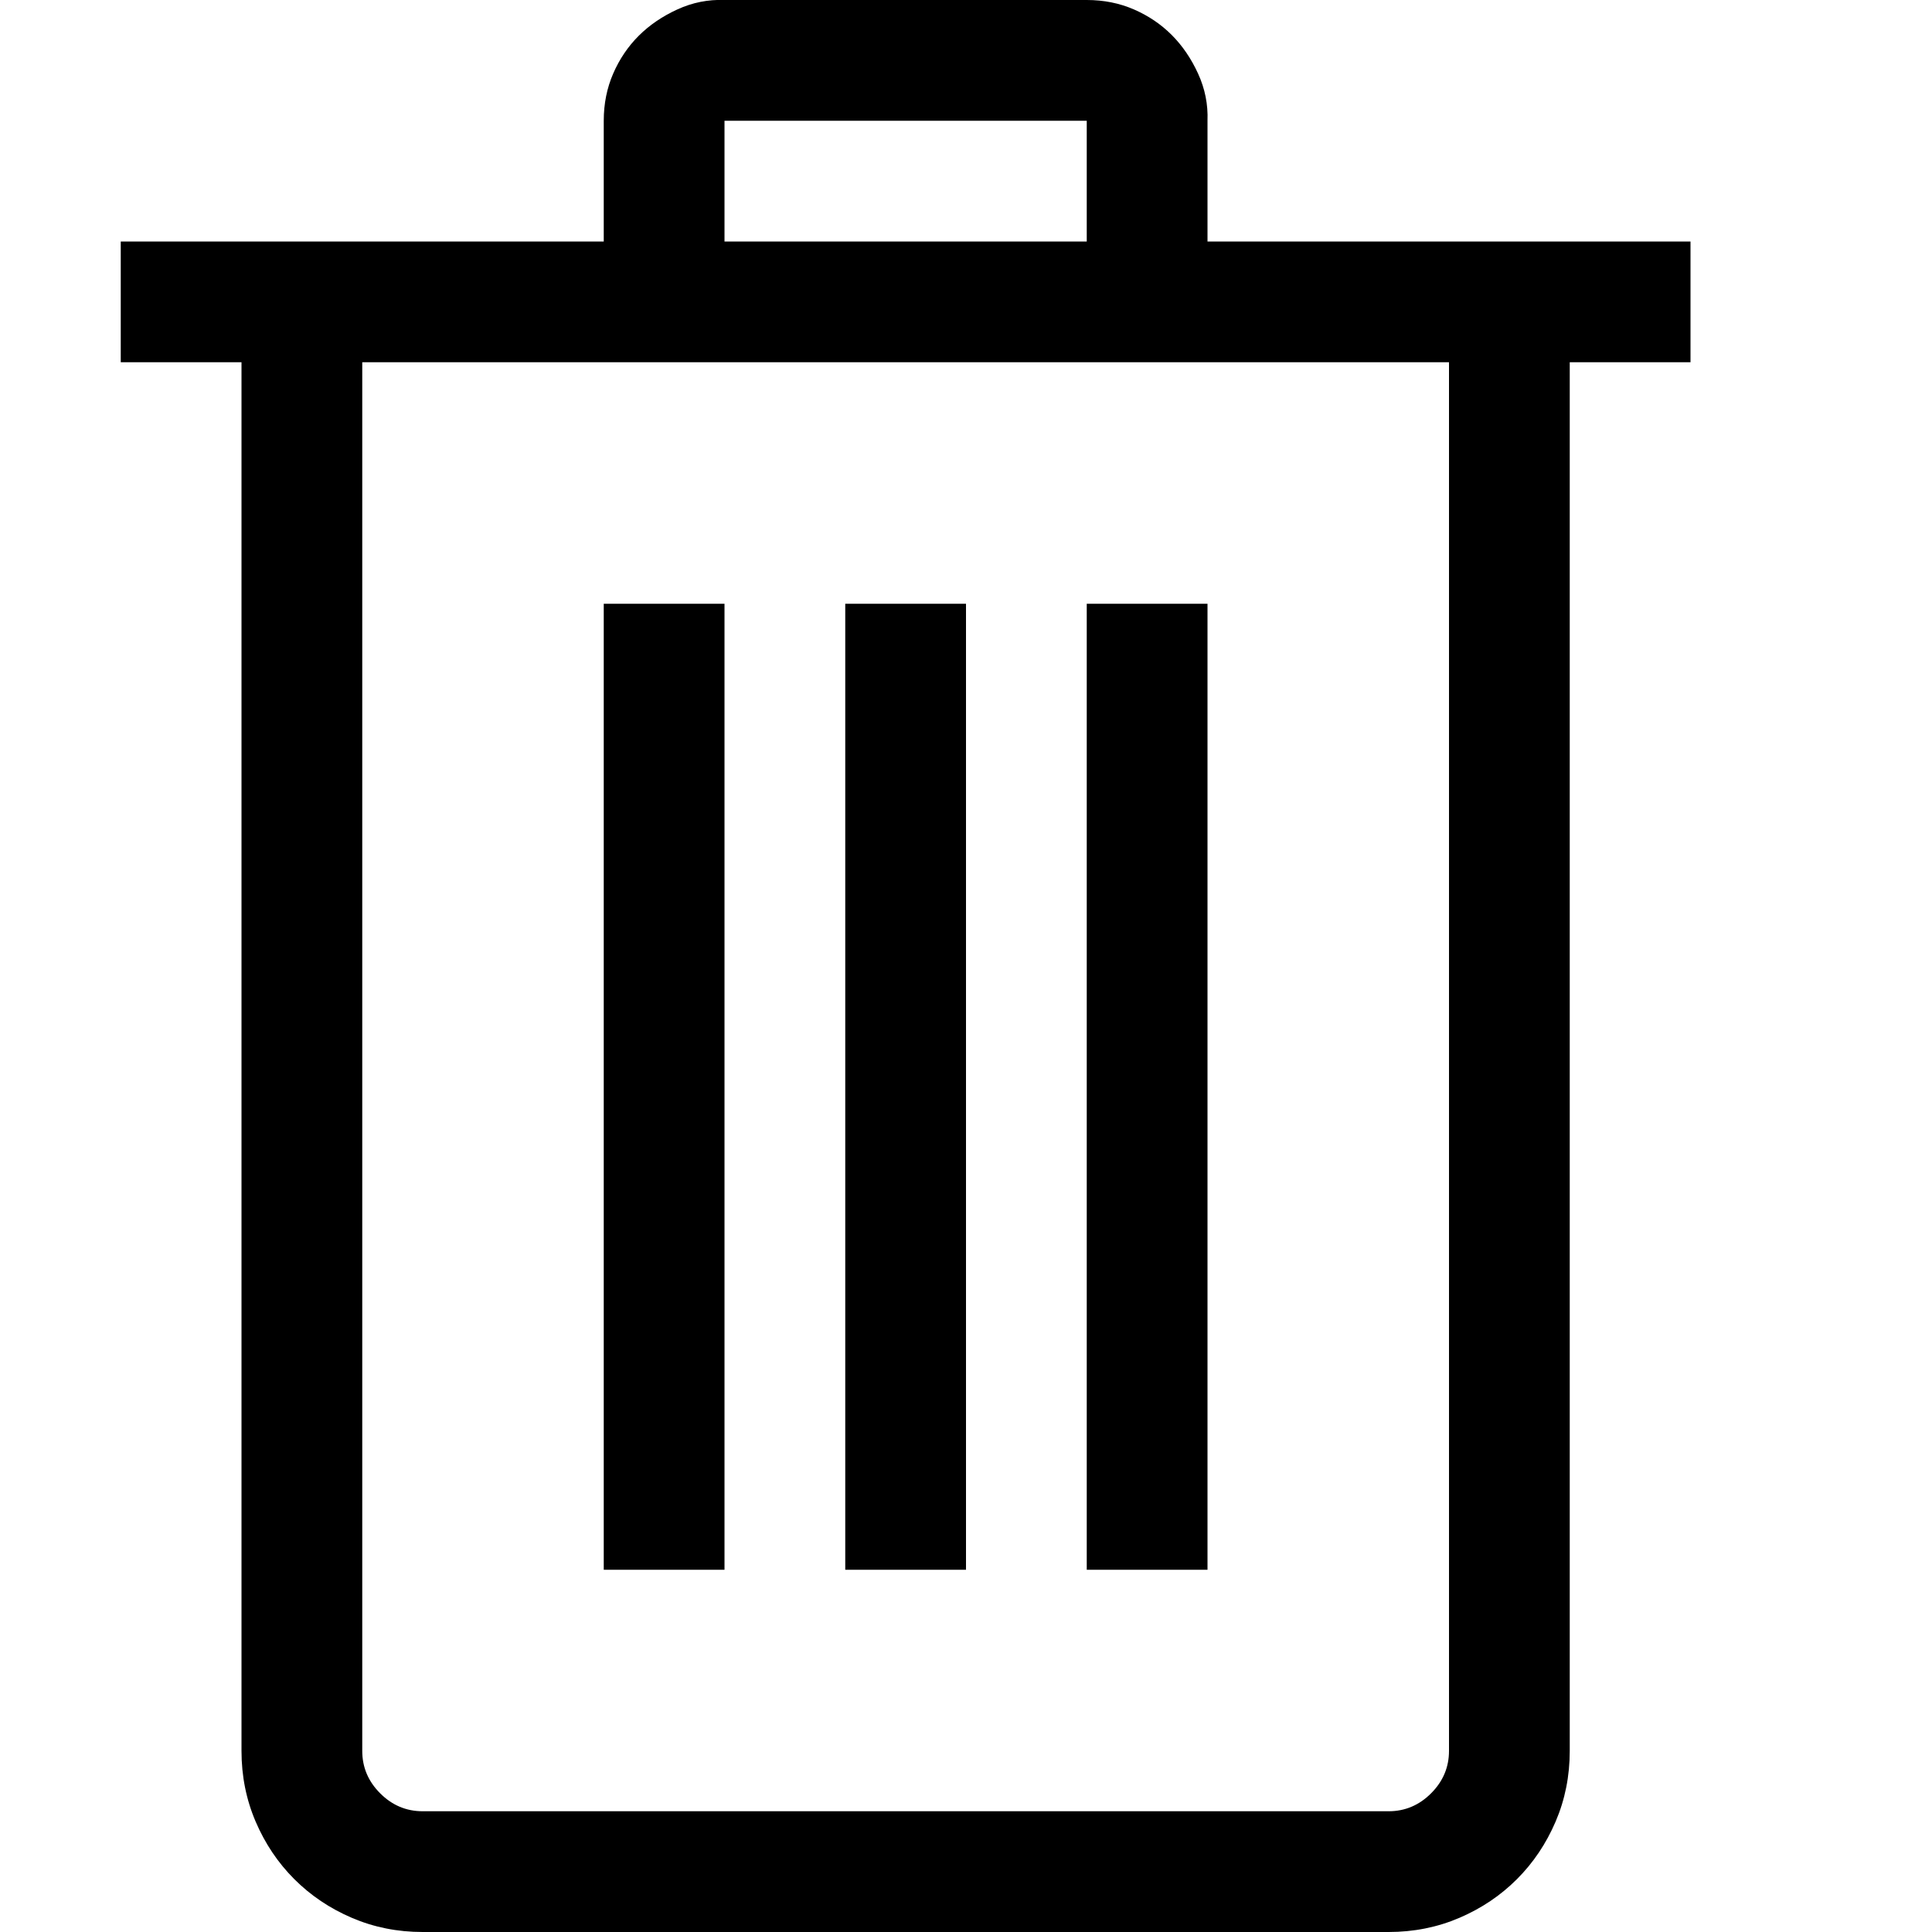
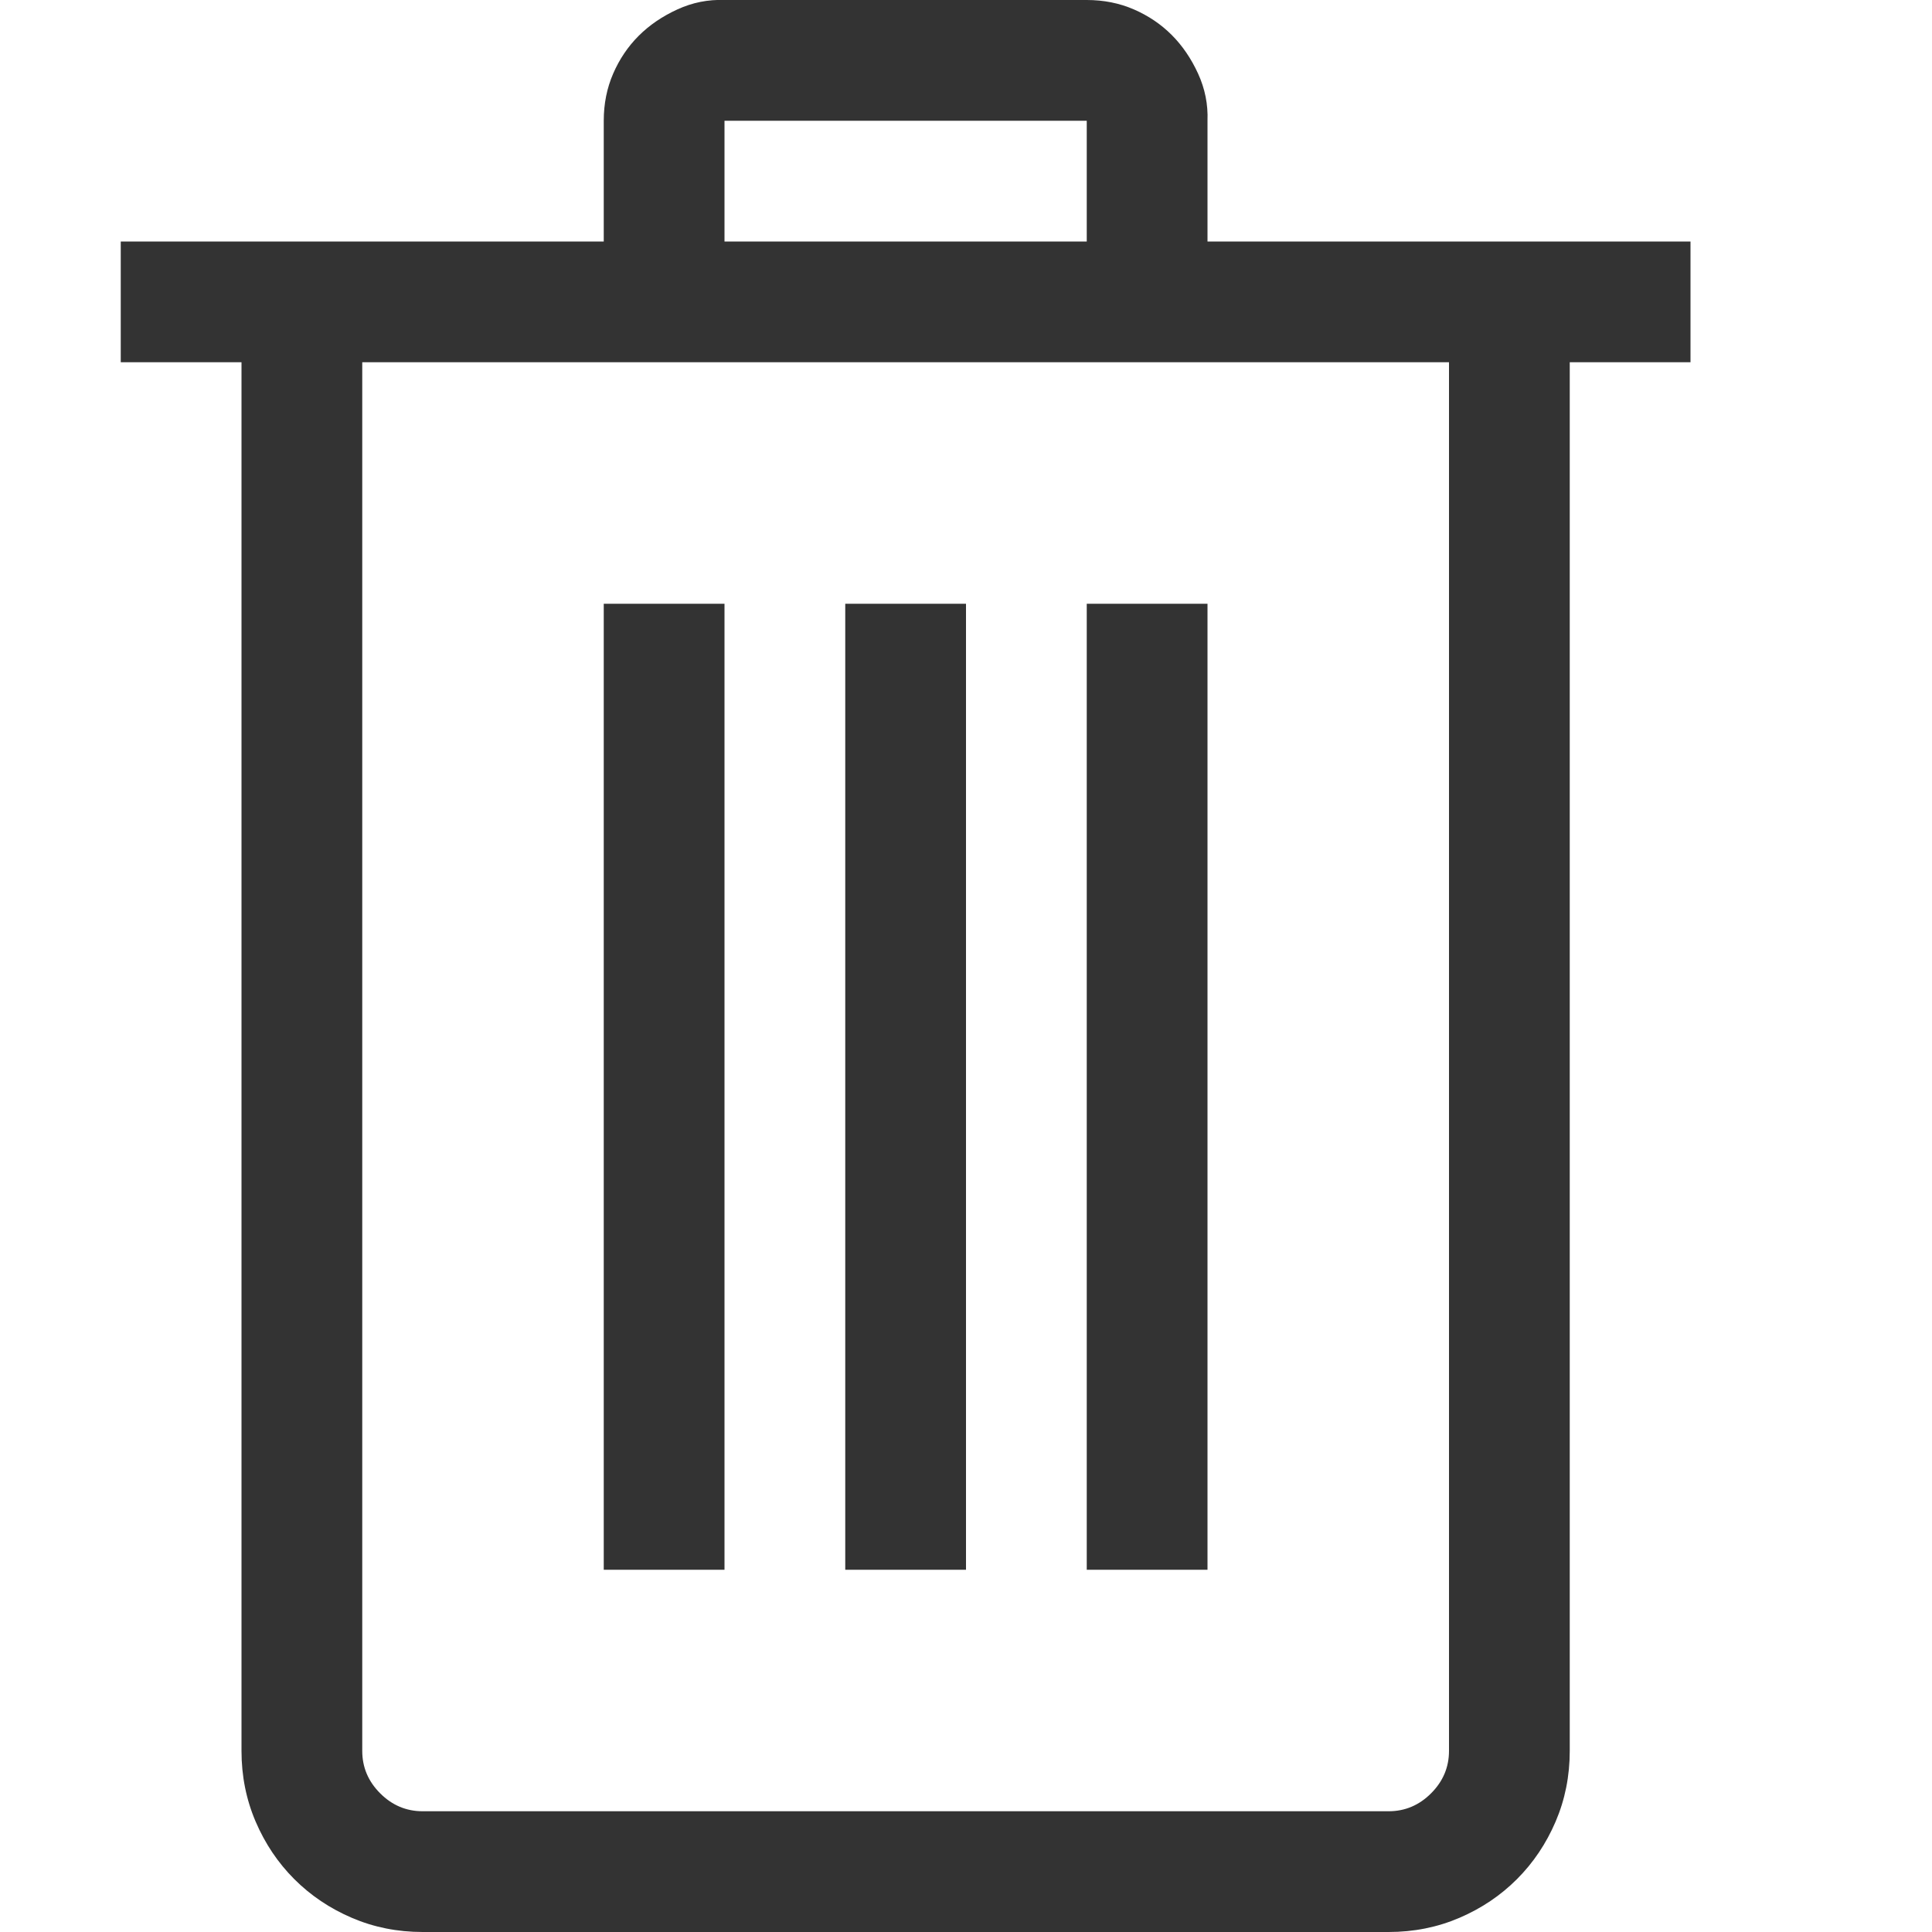
<svg xmlns="http://www.w3.org/2000/svg" viewBox="0 0 2048 2048" width="24" height="24">
-   <path d="M1792 384h-128v1472q0 40-15 75t-41 61-61 41-75 15H448q-40 0-75-15t-61-41-41-61-15-75V384H128V256h512V128q0-27 10-50t27-40 41-28 50-10h384q27 0 50 10t40 27 28 41 10 50v128h512v128zM768 256h384V128H768v128zm768 128H384v1472q0 26 19 45t45 19h1024q26 0 45-19t19-45V384zM768 1664H640V640h128v1024zm256 0H896V640h128v1024zm256 0h-128V640h128v1024z" />
+   <path d="M1792 384h-128v1472q0 40-15 75t-41 61-61 41-75 15H448q-40 0-75-15t-61-41-41-61-15-75V384H128V256h512V128q0-27 10-50t27-40 41-28 50-10h384q27 0 50 10t40 27 28 41 10 50v128h512v128zM768 256h384V128H768v128zm768 128H384v1472q0 26 19 45t45 19h1024q26 0 45-19t19-45V384zM768 1664H640V640h128v1024zm256 0H896V640h128v1024zm256 0h-128V640h128v1024z" fill="#333333" />
</svg>
